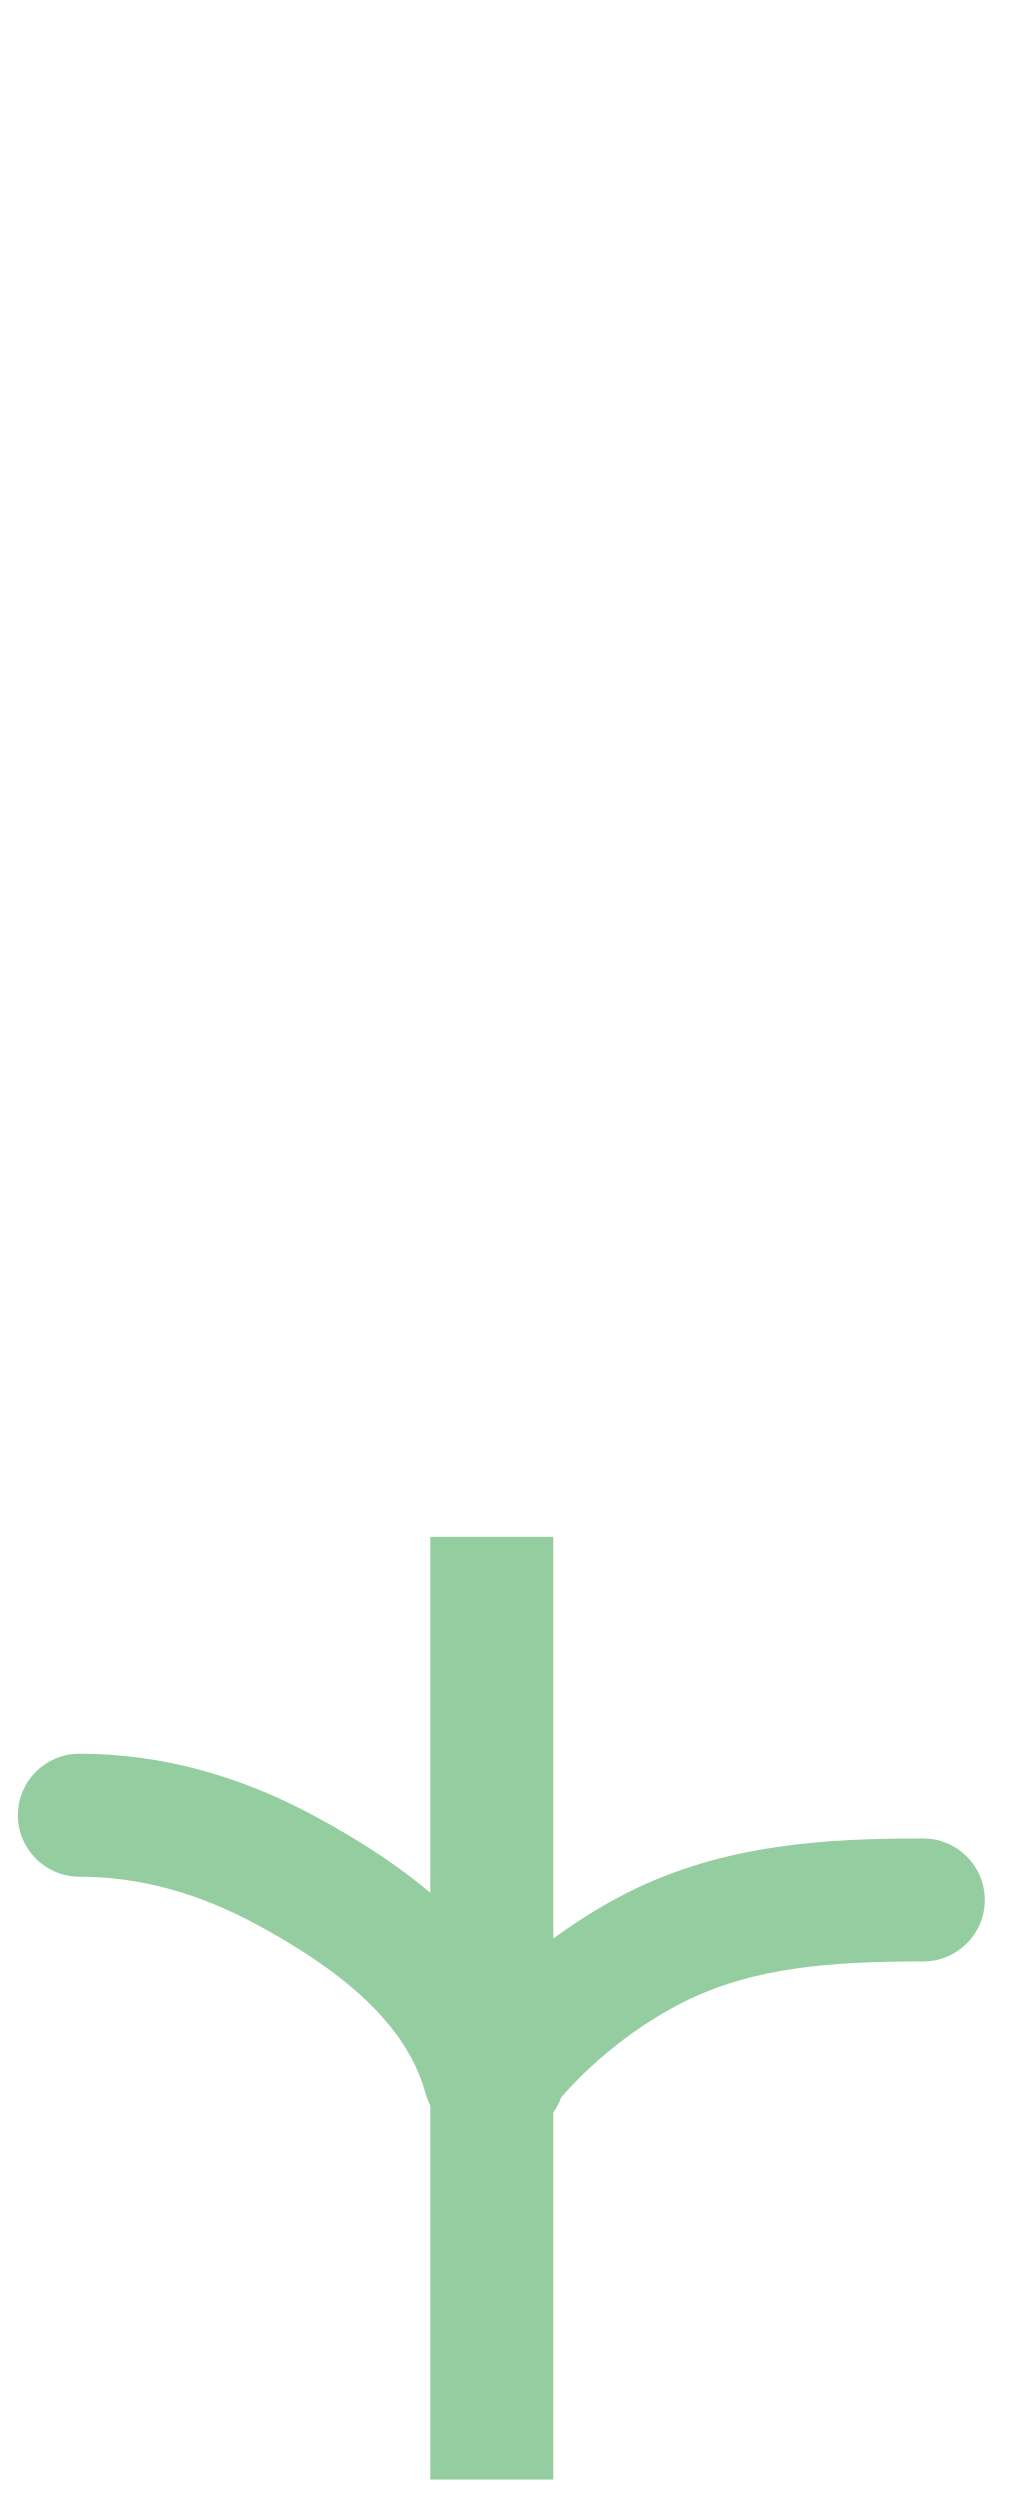
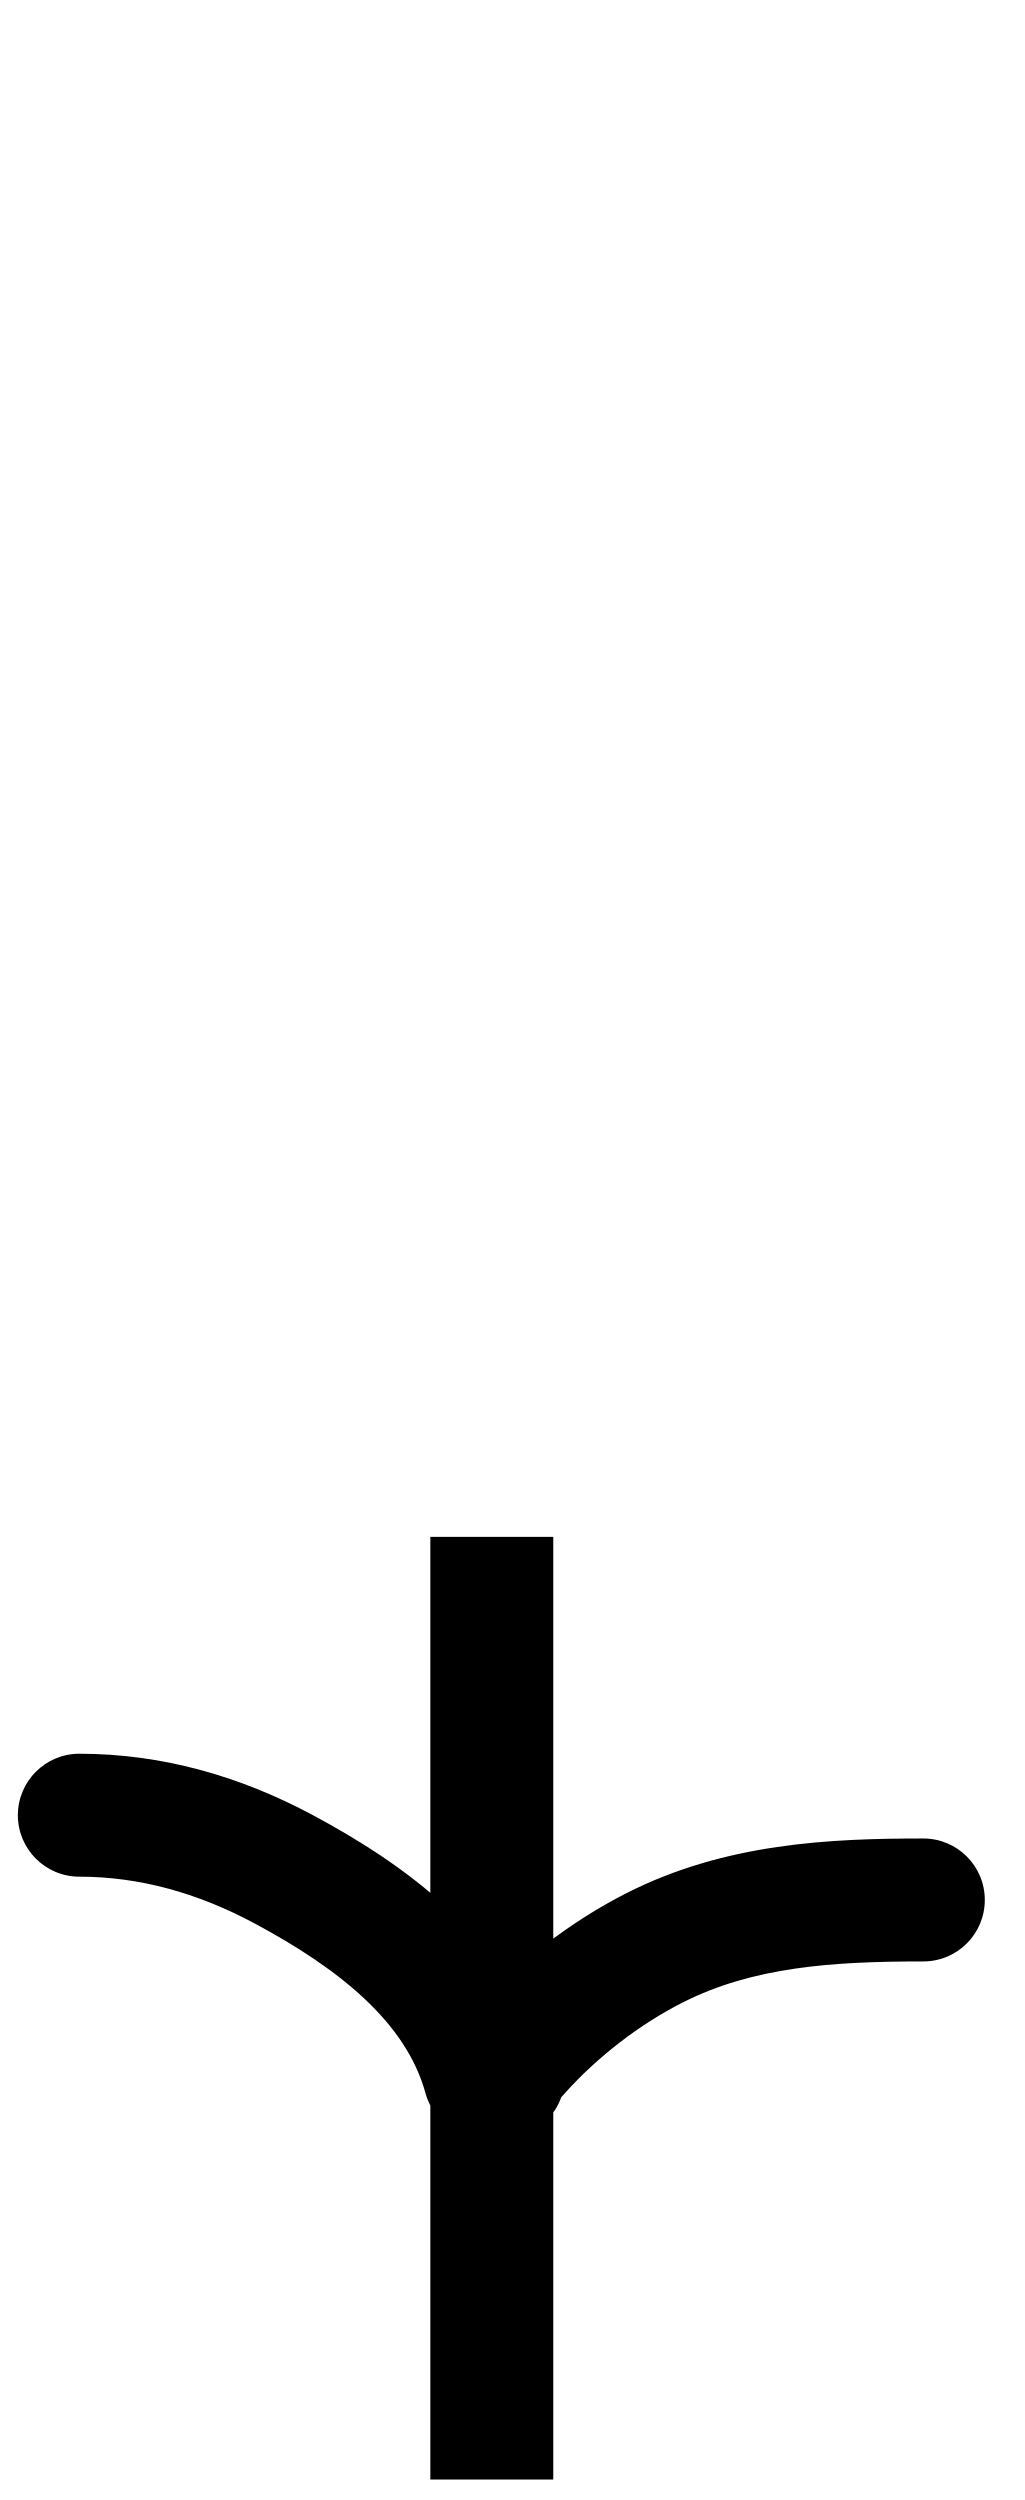
- <svg xmlns="http://www.w3.org/2000/svg" width="25" height="61" viewBox="0 0 25 61" fill="none">
-   <path d="M10.802 50.407C10.654 51.222 11.194 52.003 12.009 52.151C12.824 52.3 13.605 51.759 13.754 50.944L10.802 50.407ZM12.677 50.061L11.561 49.059L11.561 49.059L12.677 50.061ZM15.98 47.523L15.302 46.185L15.302 46.185L15.98 47.523ZM22.529 47.859C23.358 47.859 24.029 47.188 24.029 46.359C24.029 45.531 23.358 44.859 22.529 44.859V47.859ZM10.382 51.073C10.601 51.872 11.427 52.342 12.226 52.122C13.025 51.902 13.494 51.077 13.274 50.278L10.382 51.073ZM6.922 45.61L7.631 44.288L6.922 45.61ZM1.936 42.791C1.108 42.791 0.436 43.462 0.436 44.291C0.436 45.119 1.108 45.791 1.936 45.791V42.791ZM10.5 37.5V60.5H13.5V37.5H10.5ZM13.754 50.944C13.733 51.057 13.698 51.136 13.678 51.176C13.658 51.216 13.644 51.235 13.648 51.23C13.651 51.225 13.662 51.21 13.688 51.18C13.701 51.166 13.716 51.15 13.733 51.13C13.742 51.12 13.751 51.11 13.761 51.099C13.771 51.088 13.782 51.076 13.793 51.063L11.561 49.059C11.516 49.109 11.359 49.277 11.227 49.458C11.096 49.637 10.882 49.966 10.802 50.407L13.754 50.944ZM13.793 51.063C14.585 50.182 15.61 49.391 16.657 48.861L15.302 46.185C13.917 46.886 12.596 47.907 11.561 49.059L13.793 51.063ZM16.657 48.861C18.372 47.993 20.294 47.859 22.529 47.859V44.859C20.257 44.859 17.702 44.97 15.302 46.185L16.657 48.861ZM13.274 50.278C12.441 47.246 9.76 45.43 7.631 44.288L6.213 46.932C8.262 48.031 9.904 49.335 10.382 51.073L13.274 50.278ZM7.631 44.288C5.893 43.356 3.986 42.791 1.936 42.791V45.791C3.417 45.791 4.841 46.196 6.213 46.932L7.631 44.288Z" fill="#94CDA0" />
+ <svg xmlns="http://www.w3.org/2000/svg" width="25" height="61" viewBox="0 0 25 61" fill="currentColor">
+   <path d="M10.802 50.407C10.654 51.222 11.194 52.003 12.009 52.151C12.824 52.3 13.605 51.759 13.754 50.944L10.802 50.407ZM12.677 50.061L11.561 49.059L11.561 49.059L12.677 50.061ZM15.98 47.523L15.302 46.185L15.302 46.185L15.98 47.523ZM22.529 47.859C23.358 47.859 24.029 47.188 24.029 46.359C24.029 45.531 23.358 44.859 22.529 44.859V47.859ZM10.382 51.073C10.601 51.872 11.427 52.342 12.226 52.122C13.025 51.902 13.494 51.077 13.274 50.278L10.382 51.073ZM6.922 45.61L7.631 44.288L6.922 45.61ZM1.936 42.791C1.108 42.791 0.436 43.462 0.436 44.291C0.436 45.119 1.108 45.791 1.936 45.791V42.791ZM10.5 37.5V60.5H13.5V37.5H10.5ZM13.754 50.944C13.733 51.057 13.698 51.136 13.678 51.176C13.658 51.216 13.644 51.235 13.648 51.23C13.651 51.225 13.662 51.21 13.688 51.18C13.701 51.166 13.716 51.15 13.733 51.13C13.742 51.12 13.751 51.11 13.761 51.099C13.771 51.088 13.782 51.076 13.793 51.063L11.561 49.059C11.516 49.109 11.359 49.277 11.227 49.458C11.096 49.637 10.882 49.966 10.802 50.407L13.754 50.944ZM13.793 51.063C14.585 50.182 15.61 49.391 16.657 48.861L15.302 46.185C13.917 46.886 12.596 47.907 11.561 49.059L13.793 51.063ZM16.657 48.861C18.372 47.993 20.294 47.859 22.529 47.859V44.859C20.257 44.859 17.702 44.97 15.302 46.185L16.657 48.861ZM13.274 50.278C12.441 47.246 9.76 45.43 7.631 44.288L6.213 46.932C8.262 48.031 9.904 49.335 10.382 51.073L13.274 50.278ZM7.631 44.288C5.893 43.356 3.986 42.791 1.936 42.791V45.791C3.417 45.791 4.841 46.196 6.213 46.932L7.631 44.288Z" fill="currentColor" />
</svg>
